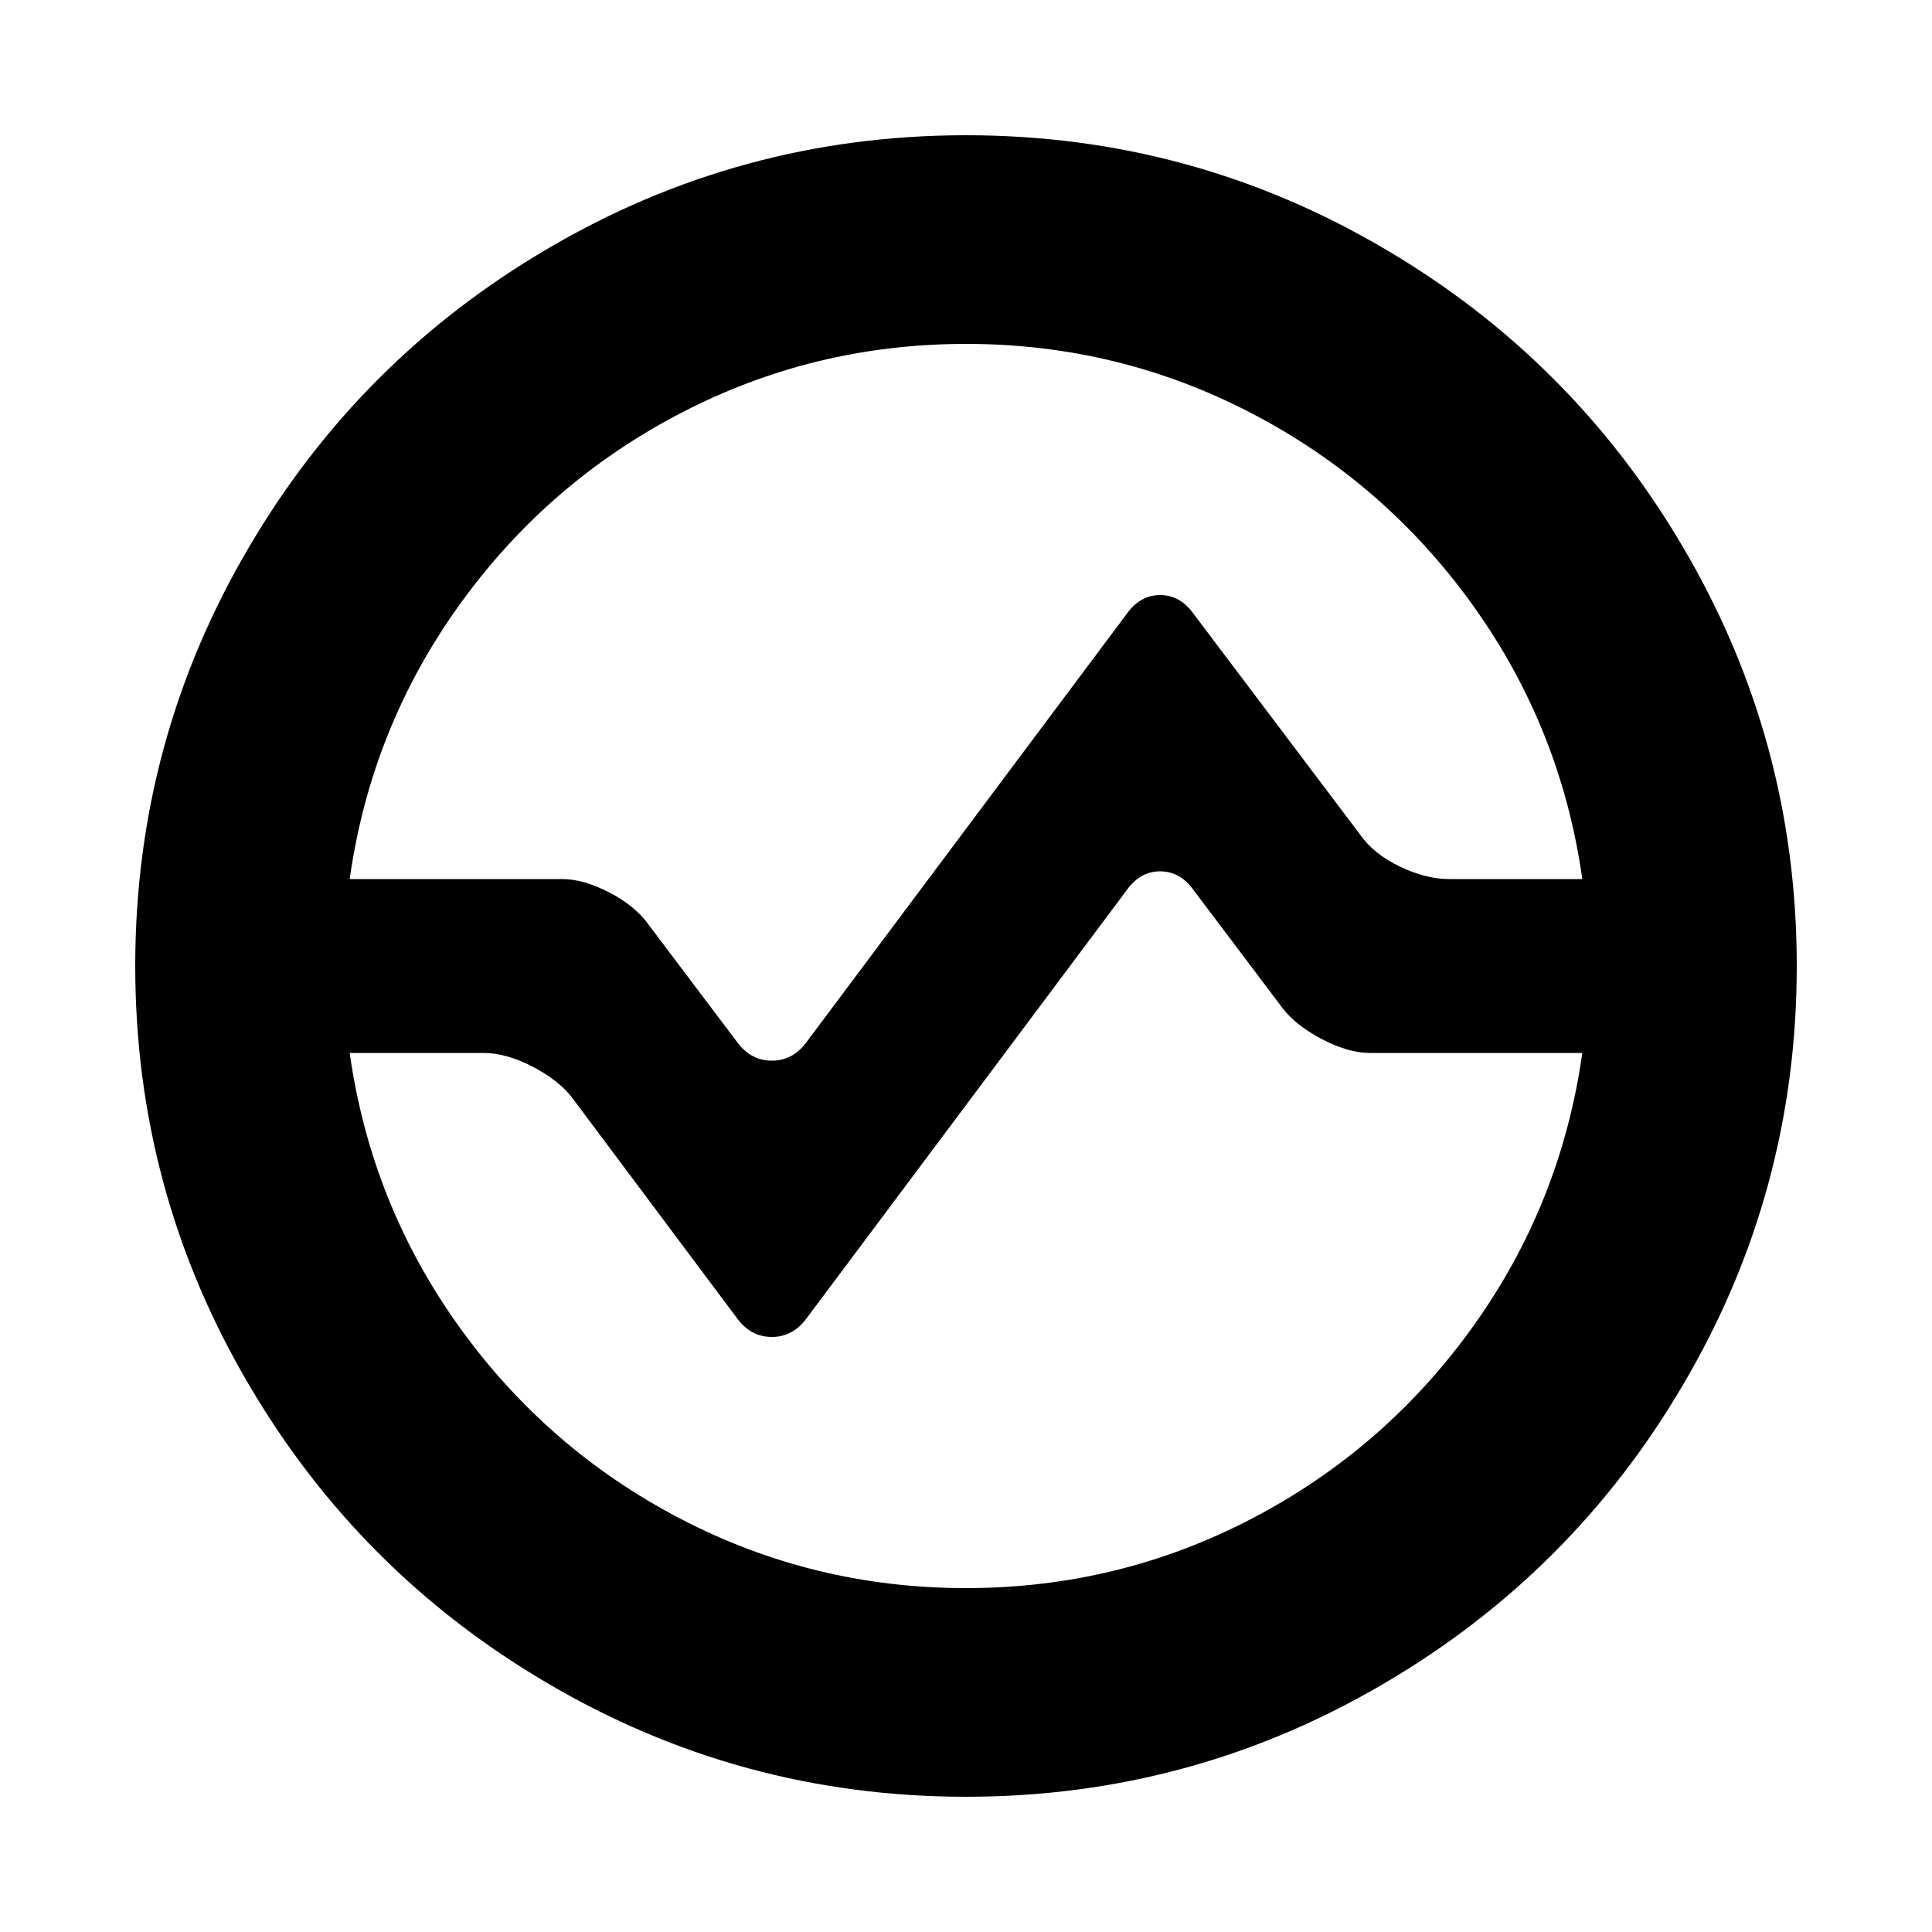
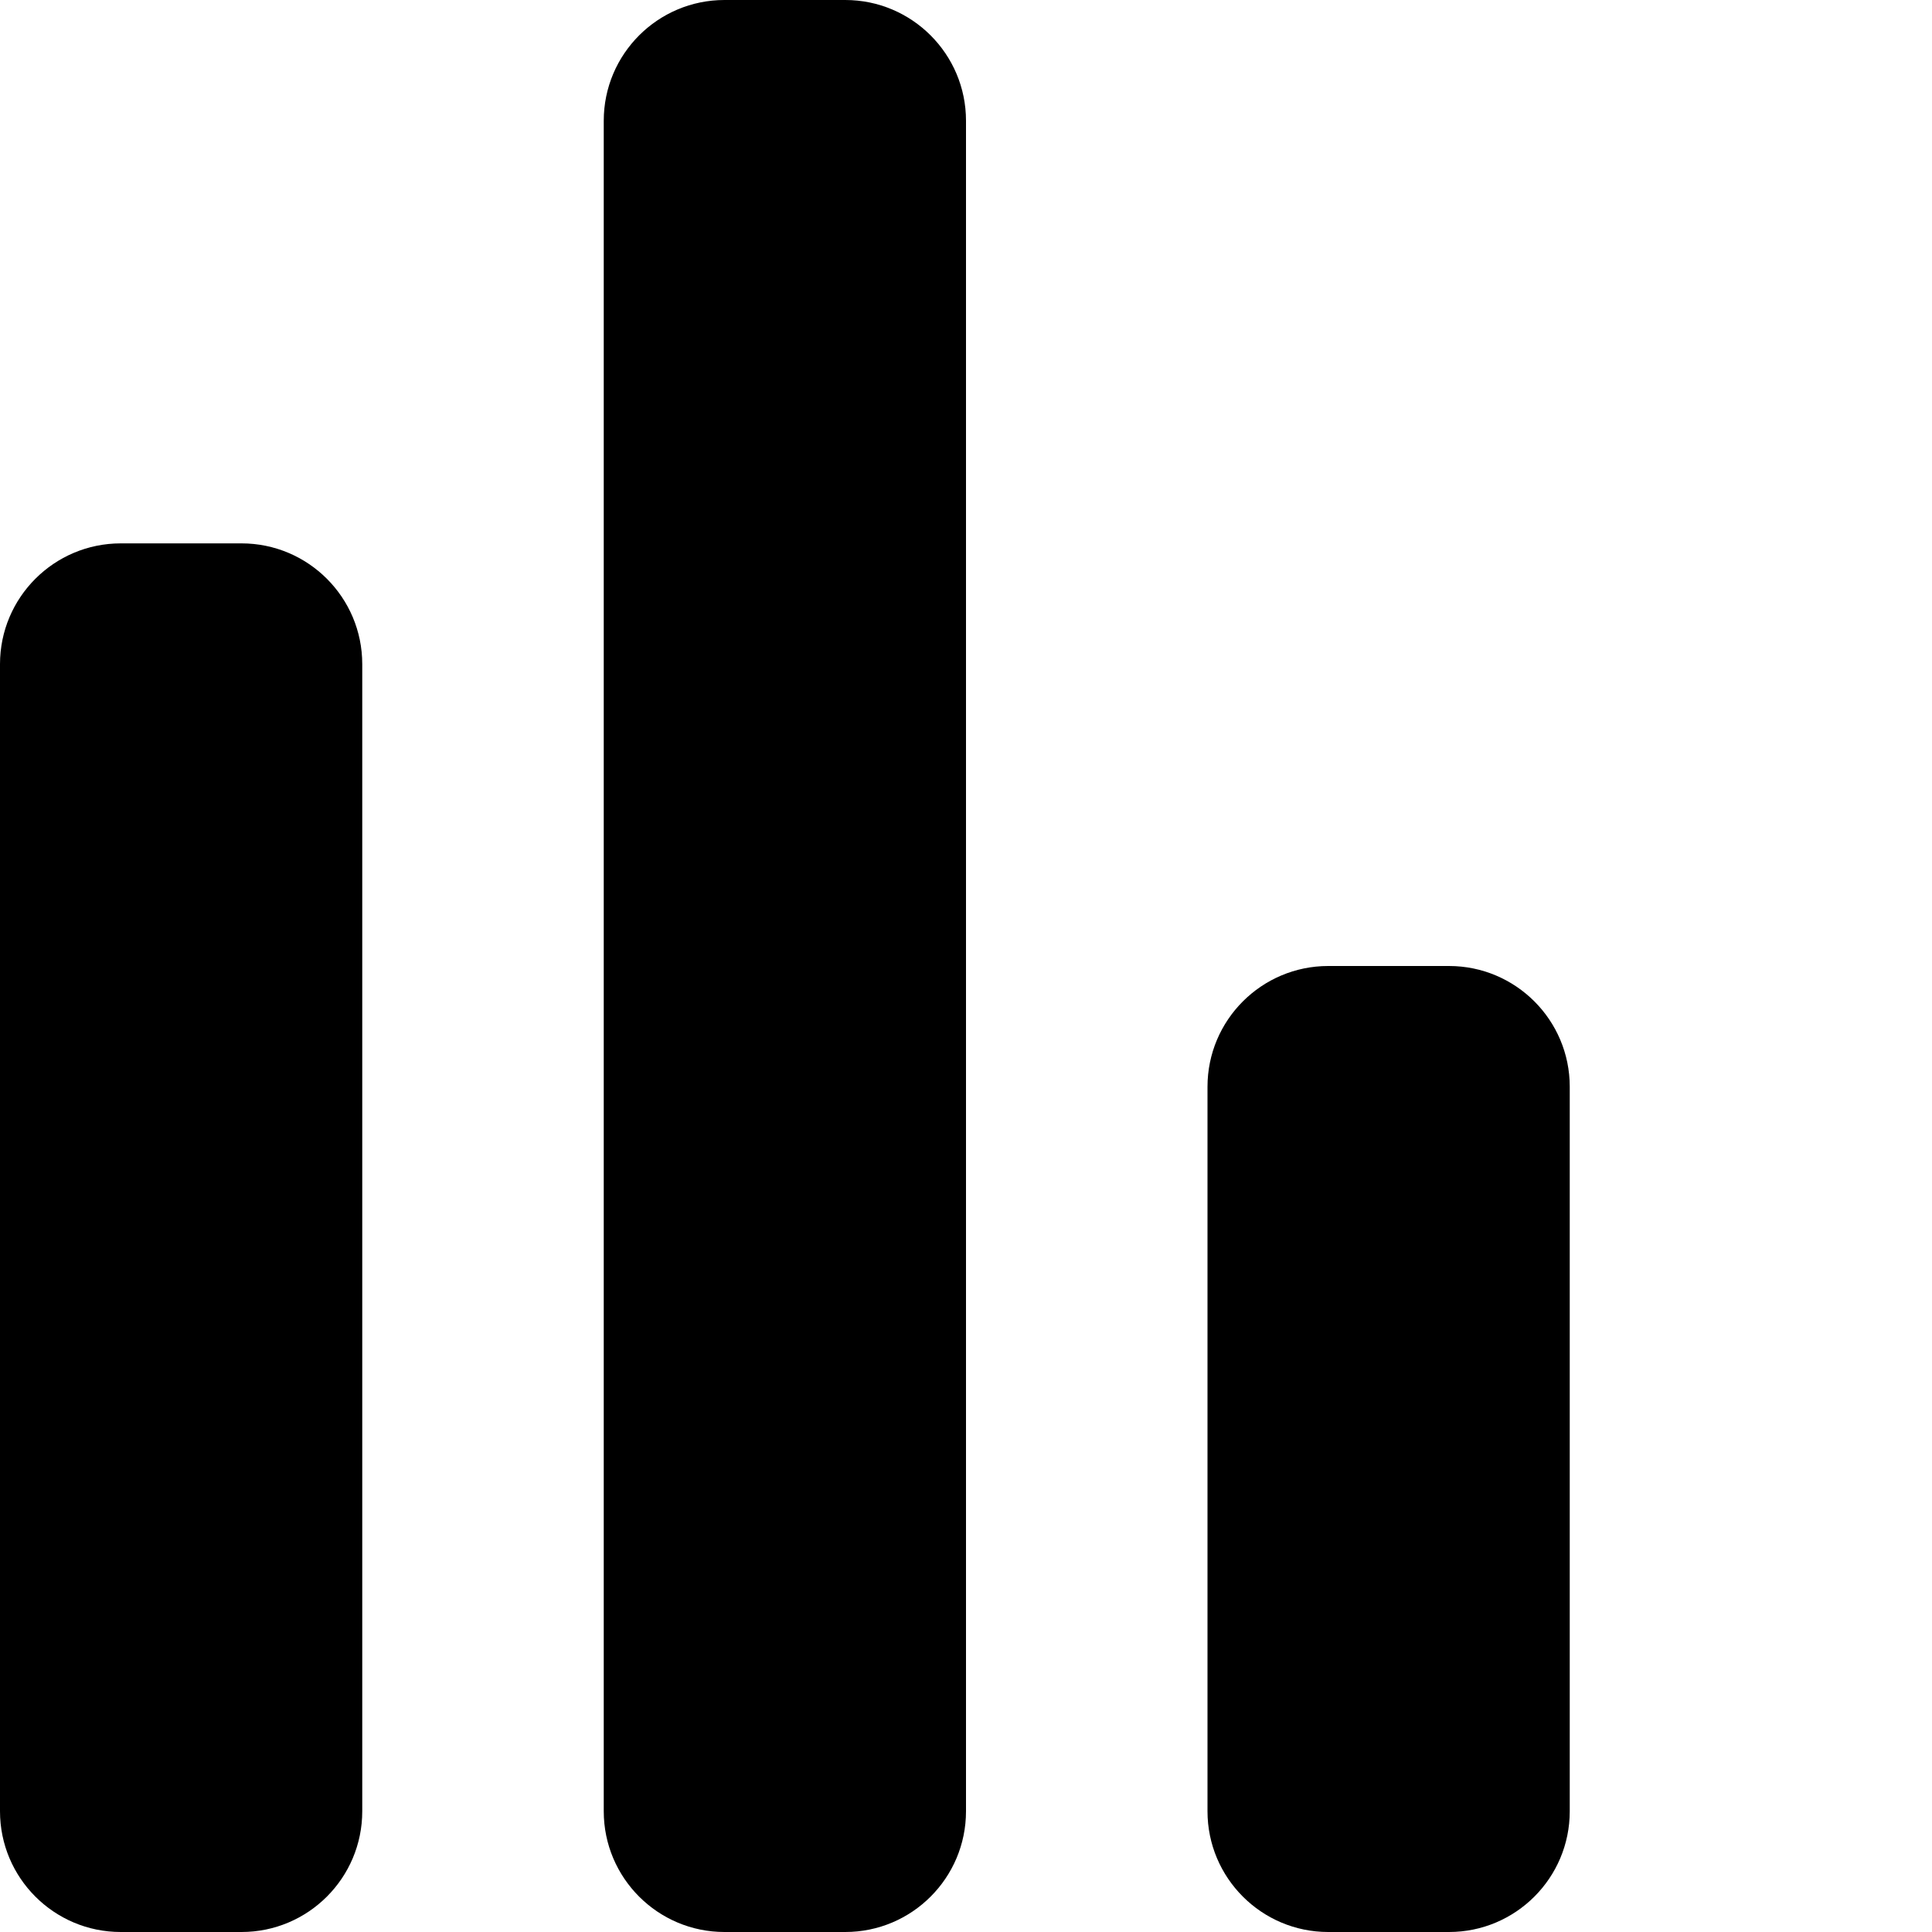
- <svg xmlns="http://www.w3.org/2000/svg" fill="black" viewBox="0 0 1000 1000">
-   <path d="M500 70q-117 0-217 59-97 57-154 154-59 100-59 217t59 217q57 97 154 154 100 59 217 59t217-59q97-57 154-154 59-100 59-217t-59-217q-57-97-154-154-100-59-217-59zm0 108q79 0 148 36t114.5 99.5T819 455h-69q-12 0-25.5-6.5T704 432l-86-114q-7-10-17.5-10T583 318L417 540q-7 9-17.5 9t-17.5-9l-46-61q-7-10-20.5-17t-24.5-7H181q11-78 56.5-141.5T352 214t148-36zm0 644q-79 0-148-36t-114.5-99.5T181 545h69q12 0 25.5 7t20.5 16l86 115q7 9 17.5 9t17.5-9l166-222q7-10 17.5-10t17.5 10l46 61q7 9 20.5 16t24.5 7h110q-11 78-56.5 141.5T648 786t-148 36z" />
+ <svg xmlns="http://www.w3.org/2000/svg" viewBox="314 673 32 32" fill="none">
+   <path d="M328 673H326C324.896 673 324 673.896 324 675V703C324 704.104 324.896 705 326 705H328C329.104 705 330 704.104 330 703V675C330 673.896 329.104 673 328 673ZM338 689H336C334.896 689 334 689.896 334 691V703C334 704.104 334.896 705 336 705H338C339.104 705 340 704.104 340 703V691C340 689.896 339.104 689 338 689ZM318 682H316C314.896 682 314 682.896 314 684V703C314 704.104 314.896 705 316 705H318C319.104 705 320 704.104 320 703V684C320 682.896 319.104 682 318 682Z" fill="#000000" />
</svg>
